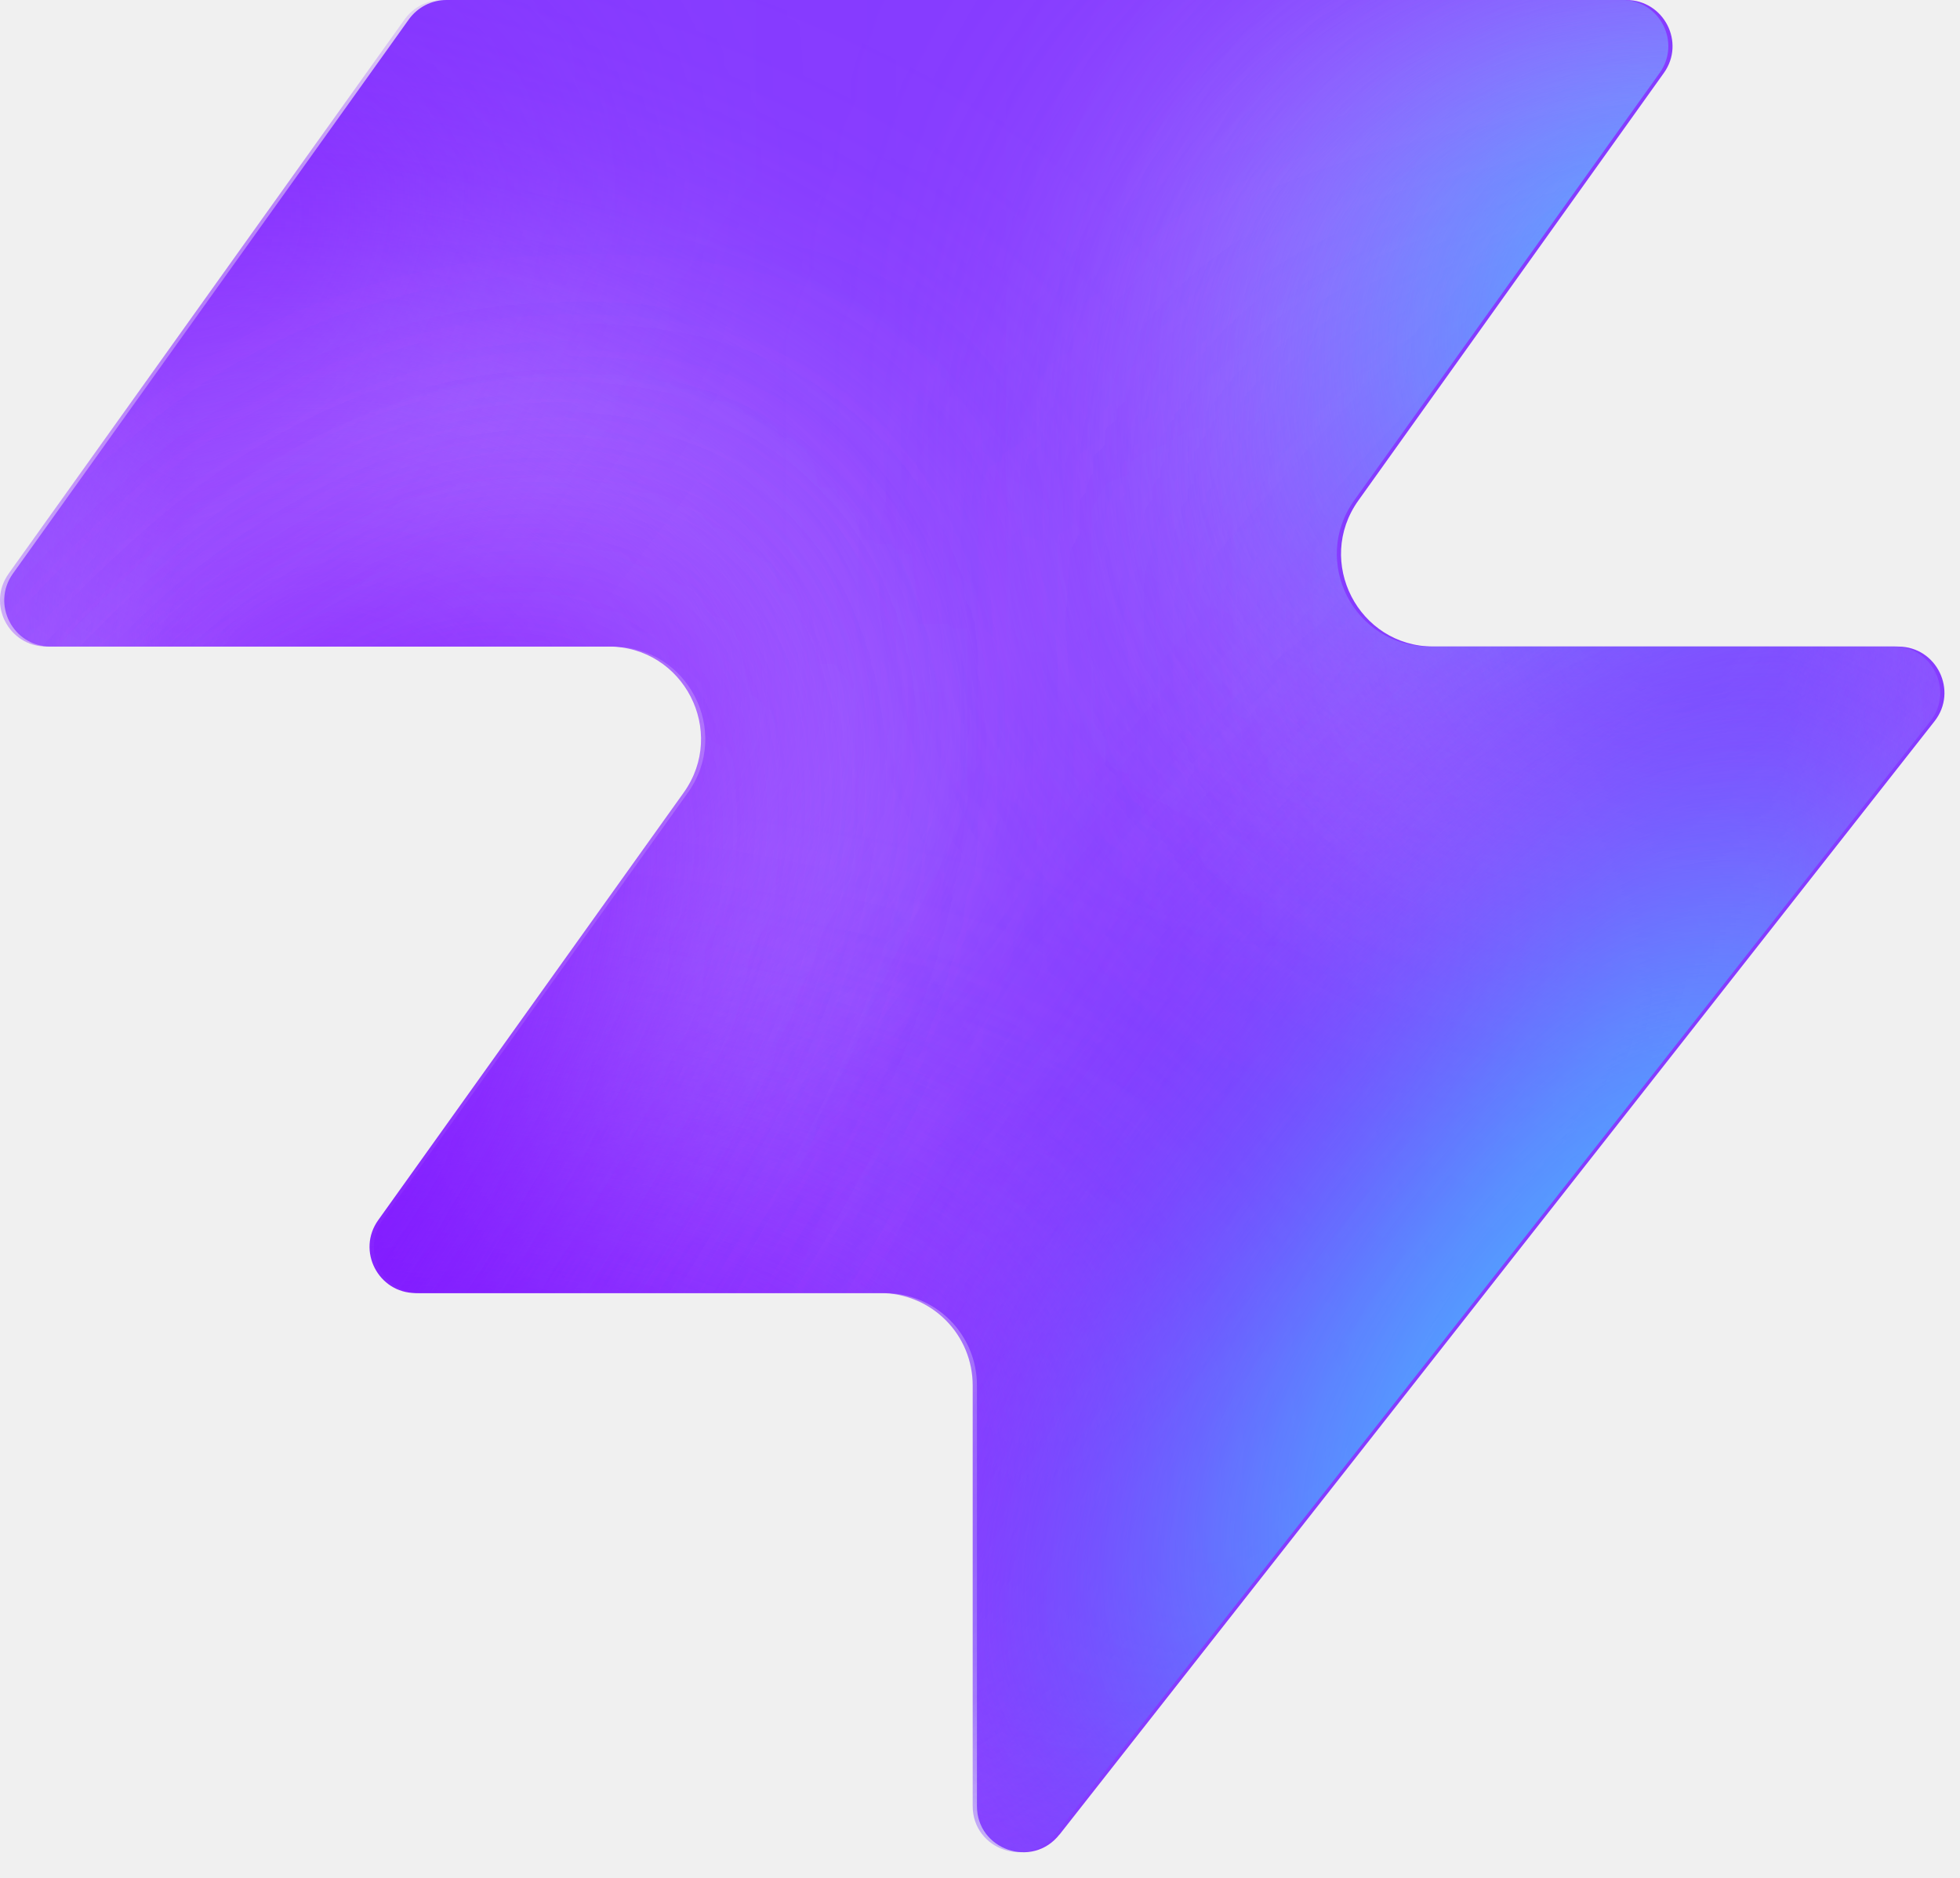
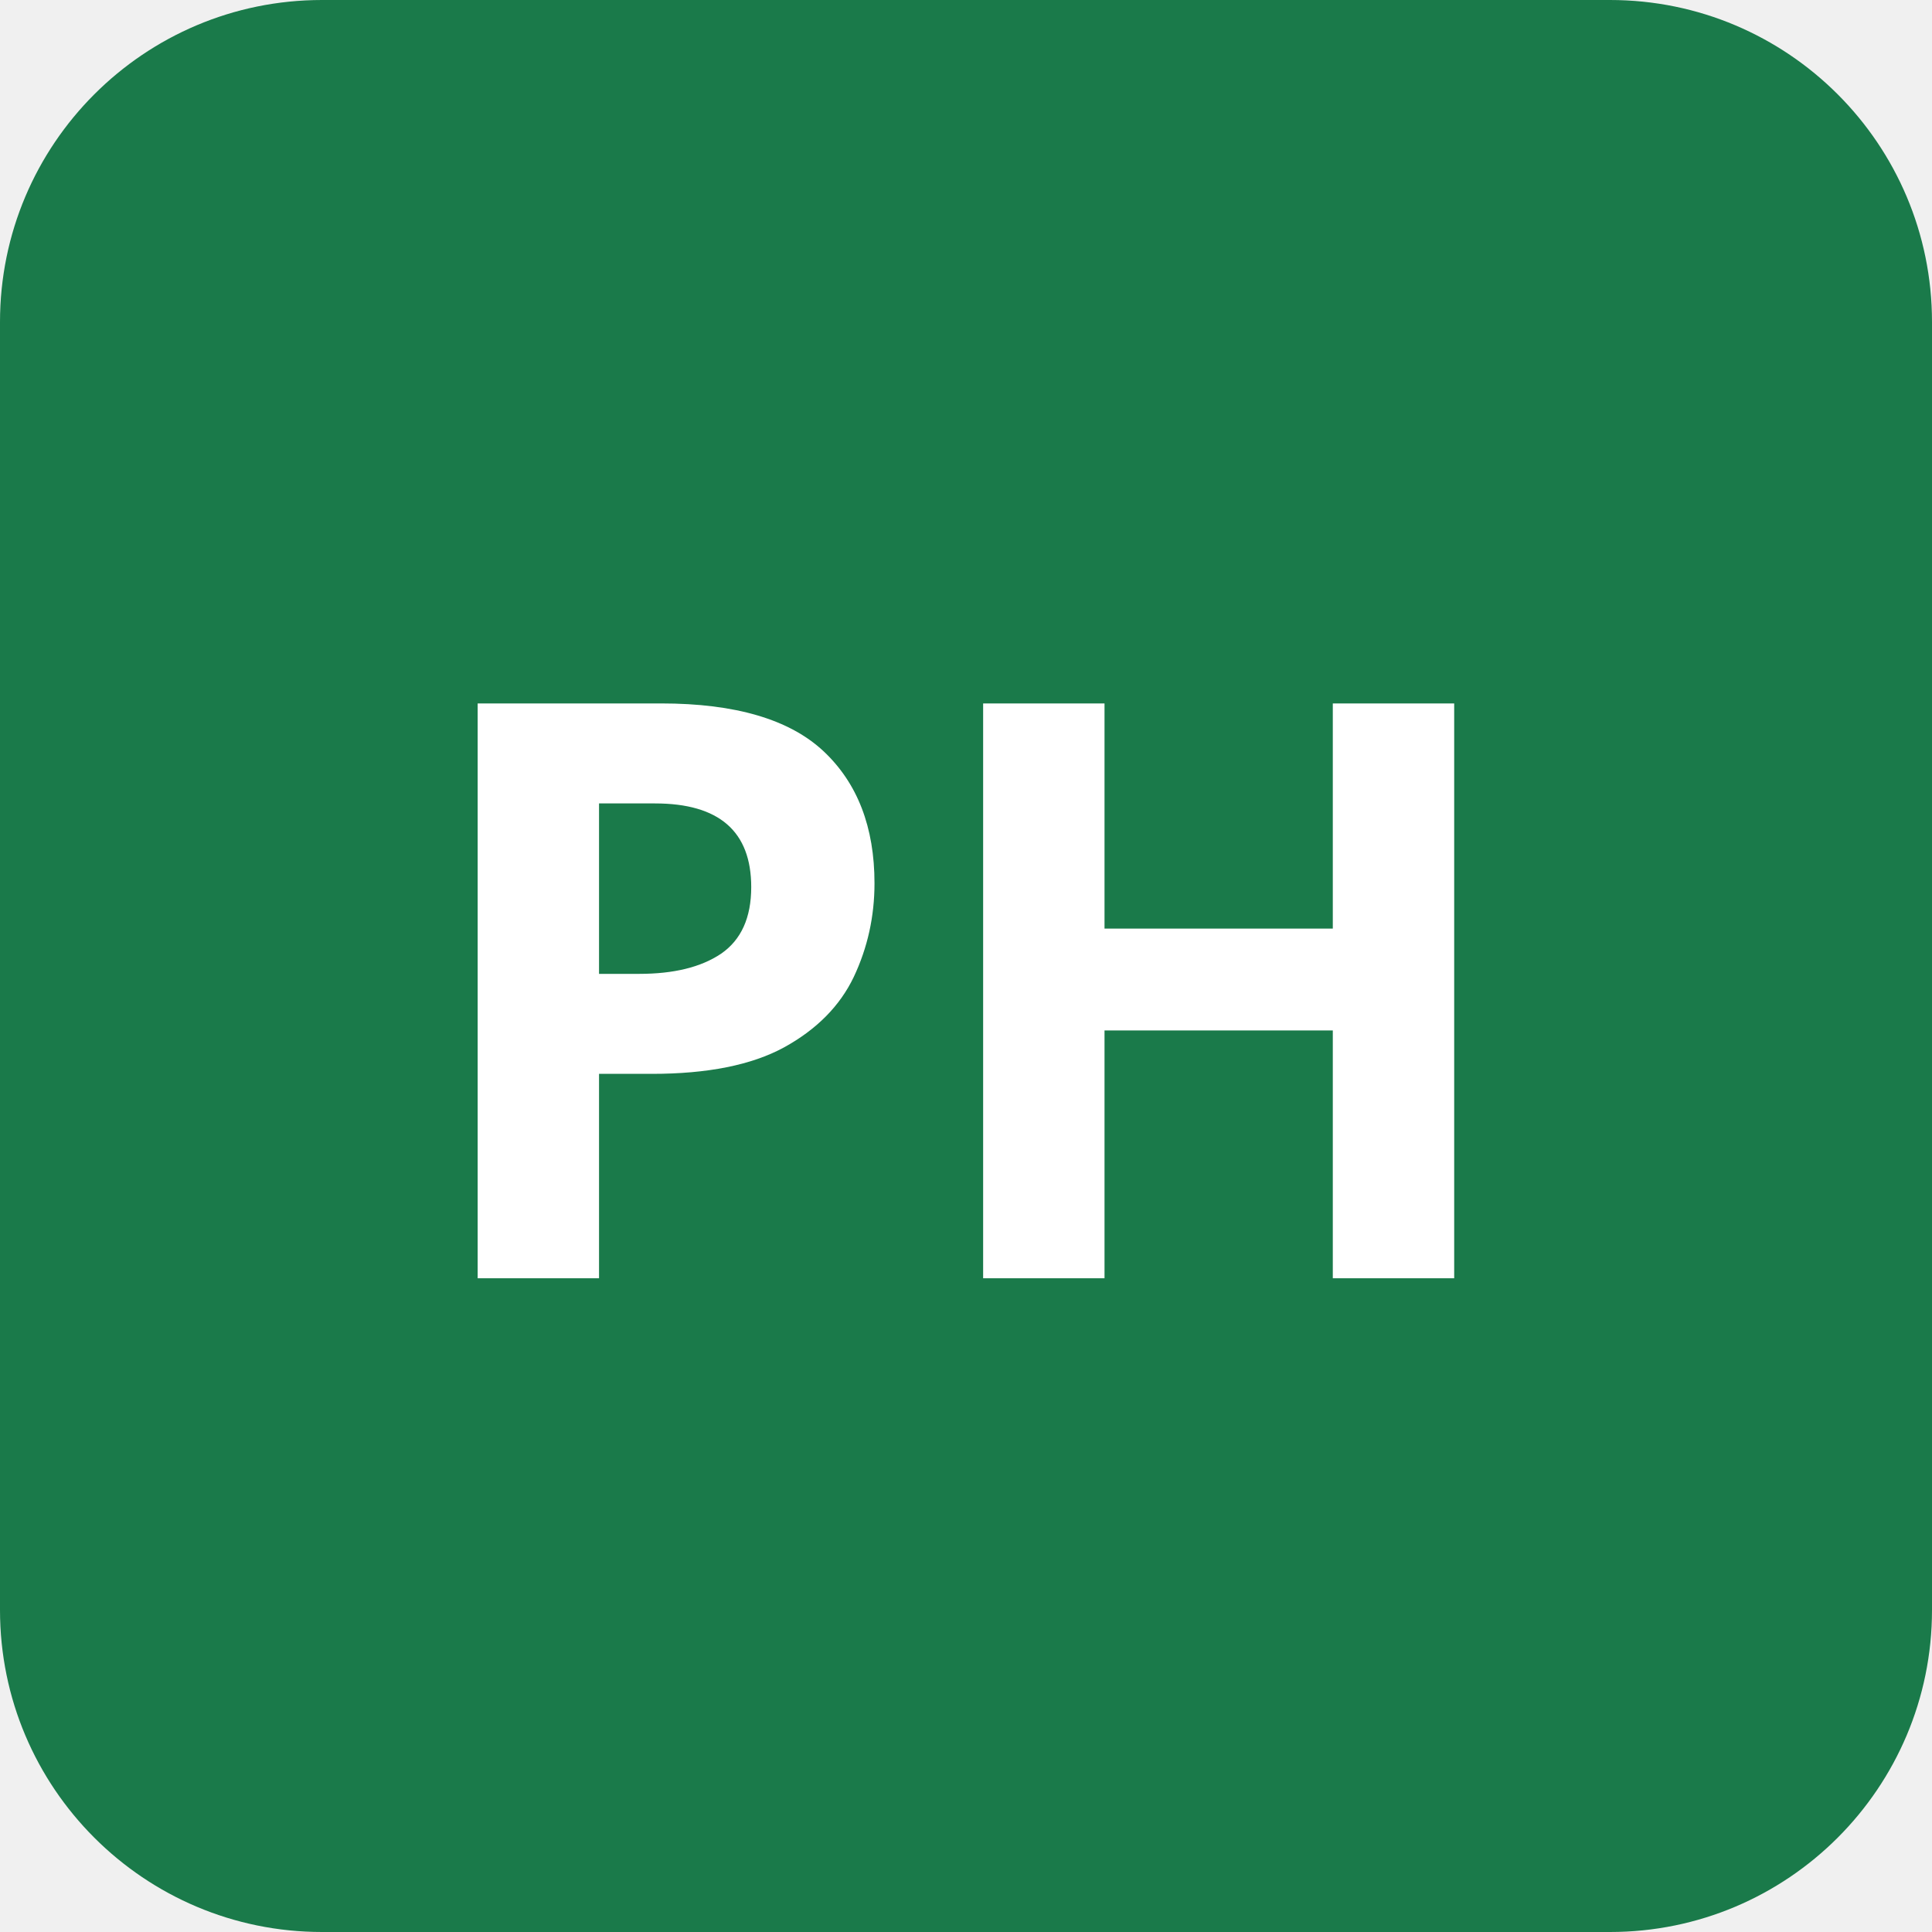
- <svg xmlns="http://www.w3.org/2000/svg" width="48" height="46" fill="none" viewBox="0 0 48 46">
-   <path fill="#863bff" d="M25.946 44.938c-.664.845-2.021.375-2.021-.698V33.937a2.26 2.26 0 0 0-2.262-2.262H10.287c-.92 0-1.456-1.04-.92-1.788l7.48-10.471c1.07-1.497 0-3.578-1.842-3.578H1.237c-.92 0-1.456-1.04-.92-1.788L10.013.474c.214-.297.556-.474.92-.474h28.894c.92 0 1.456 1.04.92 1.788l-7.48 10.471c-1.07 1.498 0 3.579 1.842 3.579h11.377c.943 0 1.473 1.088.89 1.83L25.947 44.94z" style="fill:#863bff;fill:color(display-p3 .525 .23 1);fill-opacity:1" />
-   <mask id="a" width="48" height="46" x="0" y="0" maskUnits="userSpaceOnUse" style="mask-type:alpha">
-     <path fill="#000" d="M25.842 44.938c-.664.844-2.021.375-2.021-.698V33.937a2.26 2.26 0 0 0-2.262-2.262H10.183c-.92 0-1.456-1.04-.92-1.788l7.48-10.471c1.07-1.498 0-3.579-1.842-3.579H1.133c-.92 0-1.456-1.04-.92-1.787L9.91.473c.214-.297.556-.474.92-.474h28.894c.92 0 1.456 1.04.92 1.788l-7.48 10.471c-1.07 1.498 0 3.578 1.842 3.578h11.377c.943 0 1.473 1.088.89 1.832L25.843 44.94z" style="fill:#000;fill-opacity:1" />
-   </mask>
-   <g mask="url(#a)">
-     <g filter="url(#b)">
-       <ellipse cx="5.508" cy="14.704" fill="#ede6ff" rx="5.508" ry="14.704" style="fill:#ede6ff;fill:color(display-p3 .927 .903 1);fill-opacity:1" transform="matrix(.00324 1 1 -.00324 -4.47 31.516)" />
-     </g>
-     <g filter="url(#c)">
-       <ellipse cx="10.399" cy="29.851" fill="#ede6ff" rx="10.399" ry="29.851" style="fill:#ede6ff;fill:color(display-p3 .927 .903 1);fill-opacity:1" transform="matrix(.00324 1 1 -.00324 -39.328 7.883)" />
-     </g>
-     <g filter="url(#d)">
-       <ellipse cx="5.508" cy="30.487" fill="#7e14ff" rx="5.508" ry="30.487" style="fill:#7e14ff;fill:color(display-p3 .492 .077 1);fill-opacity:1" transform="rotate(89.814 -25.913 -14.639)scale(1 -1)" />
-     </g>
-     <g filter="url(#e)">
-       <ellipse cx="5.508" cy="30.599" fill="#7e14ff" rx="5.508" ry="30.599" style="fill:#7e14ff;fill:color(display-p3 .492 .077 1);fill-opacity:1" transform="rotate(89.814 -32.644 -3.334)scale(1 -1)" />
-     </g>
-     <g filter="url(#f)">
-       <ellipse cx="5.508" cy="30.599" fill="#7e14ff" rx="5.508" ry="30.599" style="fill:#7e14ff;fill:color(display-p3 .492 .077 1);fill-opacity:1" transform="matrix(.00324 1 1 -.00324 -34.34 30.47)" />
-     </g>
-     <g filter="url(#g)">
-       <ellipse cx="14.072" cy="22.078" fill="#ede6ff" rx="14.072" ry="22.078" style="fill:#ede6ff;fill:color(display-p3 .927 .903 1);fill-opacity:1" transform="rotate(93.35 24.506 48.493)scale(-1 1)" />
-     </g>
-     <g filter="url(#h)">
-       <ellipse cx="3.47" cy="21.501" fill="#7e14ff" rx="3.47" ry="21.501" style="fill:#7e14ff;fill:color(display-p3 .492 .077 1);fill-opacity:1" transform="rotate(89.009 28.708 47.59)scale(-1 1)" />
-     </g>
-     <g filter="url(#i)">
-       <ellipse cx="3.47" cy="21.501" fill="#7e14ff" rx="3.47" ry="21.501" style="fill:#7e14ff;fill:color(display-p3 .492 .077 1);fill-opacity:1" transform="rotate(89.009 28.708 47.59)scale(-1 1)" />
-     </g>
-     <g filter="url(#j)">
-       <ellipse cx=".387" cy="8.972" fill="#7e14ff" rx="4.407" ry="29.108" style="fill:#7e14ff;fill:color(display-p3 .492 .077 1);fill-opacity:1" transform="rotate(39.51 .387 8.972)" />
-     </g>
-     <g filter="url(#k)">
-       <ellipse cx="47.523" cy="-6.092" fill="#7e14ff" rx="4.407" ry="29.108" style="fill:#7e14ff;fill:color(display-p3 .492 .077 1);fill-opacity:1" transform="rotate(37.892 47.523 -6.092)" />
-     </g>
-     <g filter="url(#l)">
-       <ellipse cx="41.412" cy="6.333" fill="#47bfff" rx="5.971" ry="9.665" style="fill:#47bfff;fill:color(display-p3 .28 .748 1);fill-opacity:1" transform="rotate(37.892 41.412 6.333)" />
-     </g>
-     <g filter="url(#m)">
-       <ellipse cx="-1.879" cy="38.332" fill="#7e14ff" rx="4.407" ry="29.108" style="fill:#7e14ff;fill:color(display-p3 .492 .077 1);fill-opacity:1" transform="rotate(37.892 -1.88 38.332)" />
-     </g>
-     <g filter="url(#n)">
-       <ellipse cx="-1.879" cy="38.332" fill="#7e14ff" rx="4.407" ry="29.108" style="fill:#7e14ff;fill:color(display-p3 .492 .077 1);fill-opacity:1" transform="rotate(37.892 -1.88 38.332)" />
-     </g>
-     <g filter="url(#o)">
-       <ellipse cx="35.651" cy="29.907" fill="#7e14ff" rx="4.407" ry="29.108" style="fill:#7e14ff;fill:color(display-p3 .492 .077 1);fill-opacity:1" transform="rotate(37.892 35.651 29.907)" />
-     </g>
-     <g filter="url(#p)">
-       <ellipse cx="38.418" cy="32.4" fill="#47bfff" rx="5.971" ry="15.297" style="fill:#47bfff;fill:color(display-p3 .28 .748 1);fill-opacity:1" transform="rotate(37.892 38.418 32.4)" />
-     </g>
-   </g>
-   <defs>
-     <filter id="b" width="60.045" height="41.654" x="-19.77" y="16.149" color-interpolation-filters="sRGB" filterUnits="userSpaceOnUse">
-       <feFlood flood-opacity="0" result="BackgroundImageFix" />
-       <feBlend in="SourceGraphic" in2="BackgroundImageFix" result="shape" />
-       <feGaussianBlur result="effect1_foregroundBlur_2002_17158" stdDeviation="7.659" />
-     </filter>
-     <filter id="c" width="90.34" height="51.437" x="-54.613" y="-7.533" color-interpolation-filters="sRGB" filterUnits="userSpaceOnUse">
-       <feFlood flood-opacity="0" result="BackgroundImageFix" />
-       <feBlend in="SourceGraphic" in2="BackgroundImageFix" result="shape" />
-       <feGaussianBlur result="effect1_foregroundBlur_2002_17158" stdDeviation="7.659" />
-     </filter>
-     <filter id="d" width="79.355" height="29.4" x="-49.64" y="2.03" color-interpolation-filters="sRGB" filterUnits="userSpaceOnUse">
-       <feFlood flood-opacity="0" result="BackgroundImageFix" />
-       <feBlend in="SourceGraphic" in2="BackgroundImageFix" result="shape" />
-       <feGaussianBlur result="effect1_foregroundBlur_2002_17158" stdDeviation="4.596" />
-     </filter>
-     <filter id="e" width="79.579" height="29.4" x="-45.045" y="20.029" color-interpolation-filters="sRGB" filterUnits="userSpaceOnUse">
-       <feFlood flood-opacity="0" result="BackgroundImageFix" />
-       <feBlend in="SourceGraphic" in2="BackgroundImageFix" result="shape" />
-       <feGaussianBlur result="effect1_foregroundBlur_2002_17158" stdDeviation="4.596" />
-     </filter>
-     <filter id="f" width="79.579" height="29.4" x="-43.513" y="21.178" color-interpolation-filters="sRGB" filterUnits="userSpaceOnUse">
-       <feFlood flood-opacity="0" result="BackgroundImageFix" />
-       <feBlend in="SourceGraphic" in2="BackgroundImageFix" result="shape" />
-       <feGaussianBlur result="effect1_foregroundBlur_2002_17158" stdDeviation="4.596" />
-     </filter>
-     <filter id="g" width="74.749" height="58.852" x="15.756" y="-17.901" color-interpolation-filters="sRGB" filterUnits="userSpaceOnUse">
-       <feFlood flood-opacity="0" result="BackgroundImageFix" />
-       <feBlend in="SourceGraphic" in2="BackgroundImageFix" result="shape" />
-       <feGaussianBlur result="effect1_foregroundBlur_2002_17158" stdDeviation="7.659" />
-     </filter>
-     <filter id="h" width="61.377" height="25.362" x="23.548" y="2.284" color-interpolation-filters="sRGB" filterUnits="userSpaceOnUse">
-       <feFlood flood-opacity="0" result="BackgroundImageFix" />
-       <feBlend in="SourceGraphic" in2="BackgroundImageFix" result="shape" />
-       <feGaussianBlur result="effect1_foregroundBlur_2002_17158" stdDeviation="4.596" />
-     </filter>
-     <filter id="i" width="61.377" height="25.362" x="23.548" y="2.284" color-interpolation-filters="sRGB" filterUnits="userSpaceOnUse">
-       <feFlood flood-opacity="0" result="BackgroundImageFix" />
-       <feBlend in="SourceGraphic" in2="BackgroundImageFix" result="shape" />
-       <feGaussianBlur result="effect1_foregroundBlur_2002_17158" stdDeviation="4.596" />
-     </filter>
-     <filter id="j" width="56.045" height="63.649" x="-27.636" y="-22.853" color-interpolation-filters="sRGB" filterUnits="userSpaceOnUse">
-       <feFlood flood-opacity="0" result="BackgroundImageFix" />
-       <feBlend in="SourceGraphic" in2="BackgroundImageFix" result="shape" />
-       <feGaussianBlur result="effect1_foregroundBlur_2002_17158" stdDeviation="4.596" />
-     </filter>
-     <filter id="k" width="54.814" height="64.646" x="20.116" y="-38.415" color-interpolation-filters="sRGB" filterUnits="userSpaceOnUse">
-       <feFlood flood-opacity="0" result="BackgroundImageFix" />
-       <feBlend in="SourceGraphic" in2="BackgroundImageFix" result="shape" />
-       <feGaussianBlur result="effect1_foregroundBlur_2002_17158" stdDeviation="4.596" />
-     </filter>
-     <filter id="l" width="33.541" height="35.313" x="24.641" y="-11.323" color-interpolation-filters="sRGB" filterUnits="userSpaceOnUse">
-       <feFlood flood-opacity="0" result="BackgroundImageFix" />
-       <feBlend in="SourceGraphic" in2="BackgroundImageFix" result="shape" />
-       <feGaussianBlur result="effect1_foregroundBlur_2002_17158" stdDeviation="4.596" />
-     </filter>
-     <filter id="m" width="54.814" height="64.646" x="-29.286" y="6.009" color-interpolation-filters="sRGB" filterUnits="userSpaceOnUse">
-       <feFlood flood-opacity="0" result="BackgroundImageFix" />
-       <feBlend in="SourceGraphic" in2="BackgroundImageFix" result="shape" />
-       <feGaussianBlur result="effect1_foregroundBlur_2002_17158" stdDeviation="4.596" />
-     </filter>
-     <filter id="n" width="54.814" height="64.646" x="-29.286" y="6.009" color-interpolation-filters="sRGB" filterUnits="userSpaceOnUse">
-       <feFlood flood-opacity="0" result="BackgroundImageFix" />
-       <feBlend in="SourceGraphic" in2="BackgroundImageFix" result="shape" />
-       <feGaussianBlur result="effect1_foregroundBlur_2002_17158" stdDeviation="4.596" />
-     </filter>
-     <filter id="o" width="54.814" height="64.646" x="8.244" y="-2.416" color-interpolation-filters="sRGB" filterUnits="userSpaceOnUse">
-       <feFlood flood-opacity="0" result="BackgroundImageFix" />
-       <feBlend in="SourceGraphic" in2="BackgroundImageFix" result="shape" />
-       <feGaussianBlur result="effect1_foregroundBlur_2002_17158" stdDeviation="4.596" />
-     </filter>
-     <filter id="p" width="39.409" height="43.623" x="18.713" y="10.588" color-interpolation-filters="sRGB" filterUnits="userSpaceOnUse">
-       <feFlood flood-opacity="0" result="BackgroundImageFix" />
-       <feBlend in="SourceGraphic" in2="BackgroundImageFix" result="shape" />
-       <feGaussianBlur result="effect1_foregroundBlur_2002_17158" stdDeviation="4.596" />
-     </filter>
-   </defs>
+ <svg xmlns="http://www.w3.org/2000/svg" viewBox="0 0 48 48" width="48" height="48">
+   <rect width="48" height="48" rx="8" fill="#1a7a4a" />
+   <text x="50%" y="50%" dominant-baseline="central" text-anchor="middle" font-family="sans-serif" font-weight="700" font-size="20" fill="#ffffff">PH</text>
</svg>
